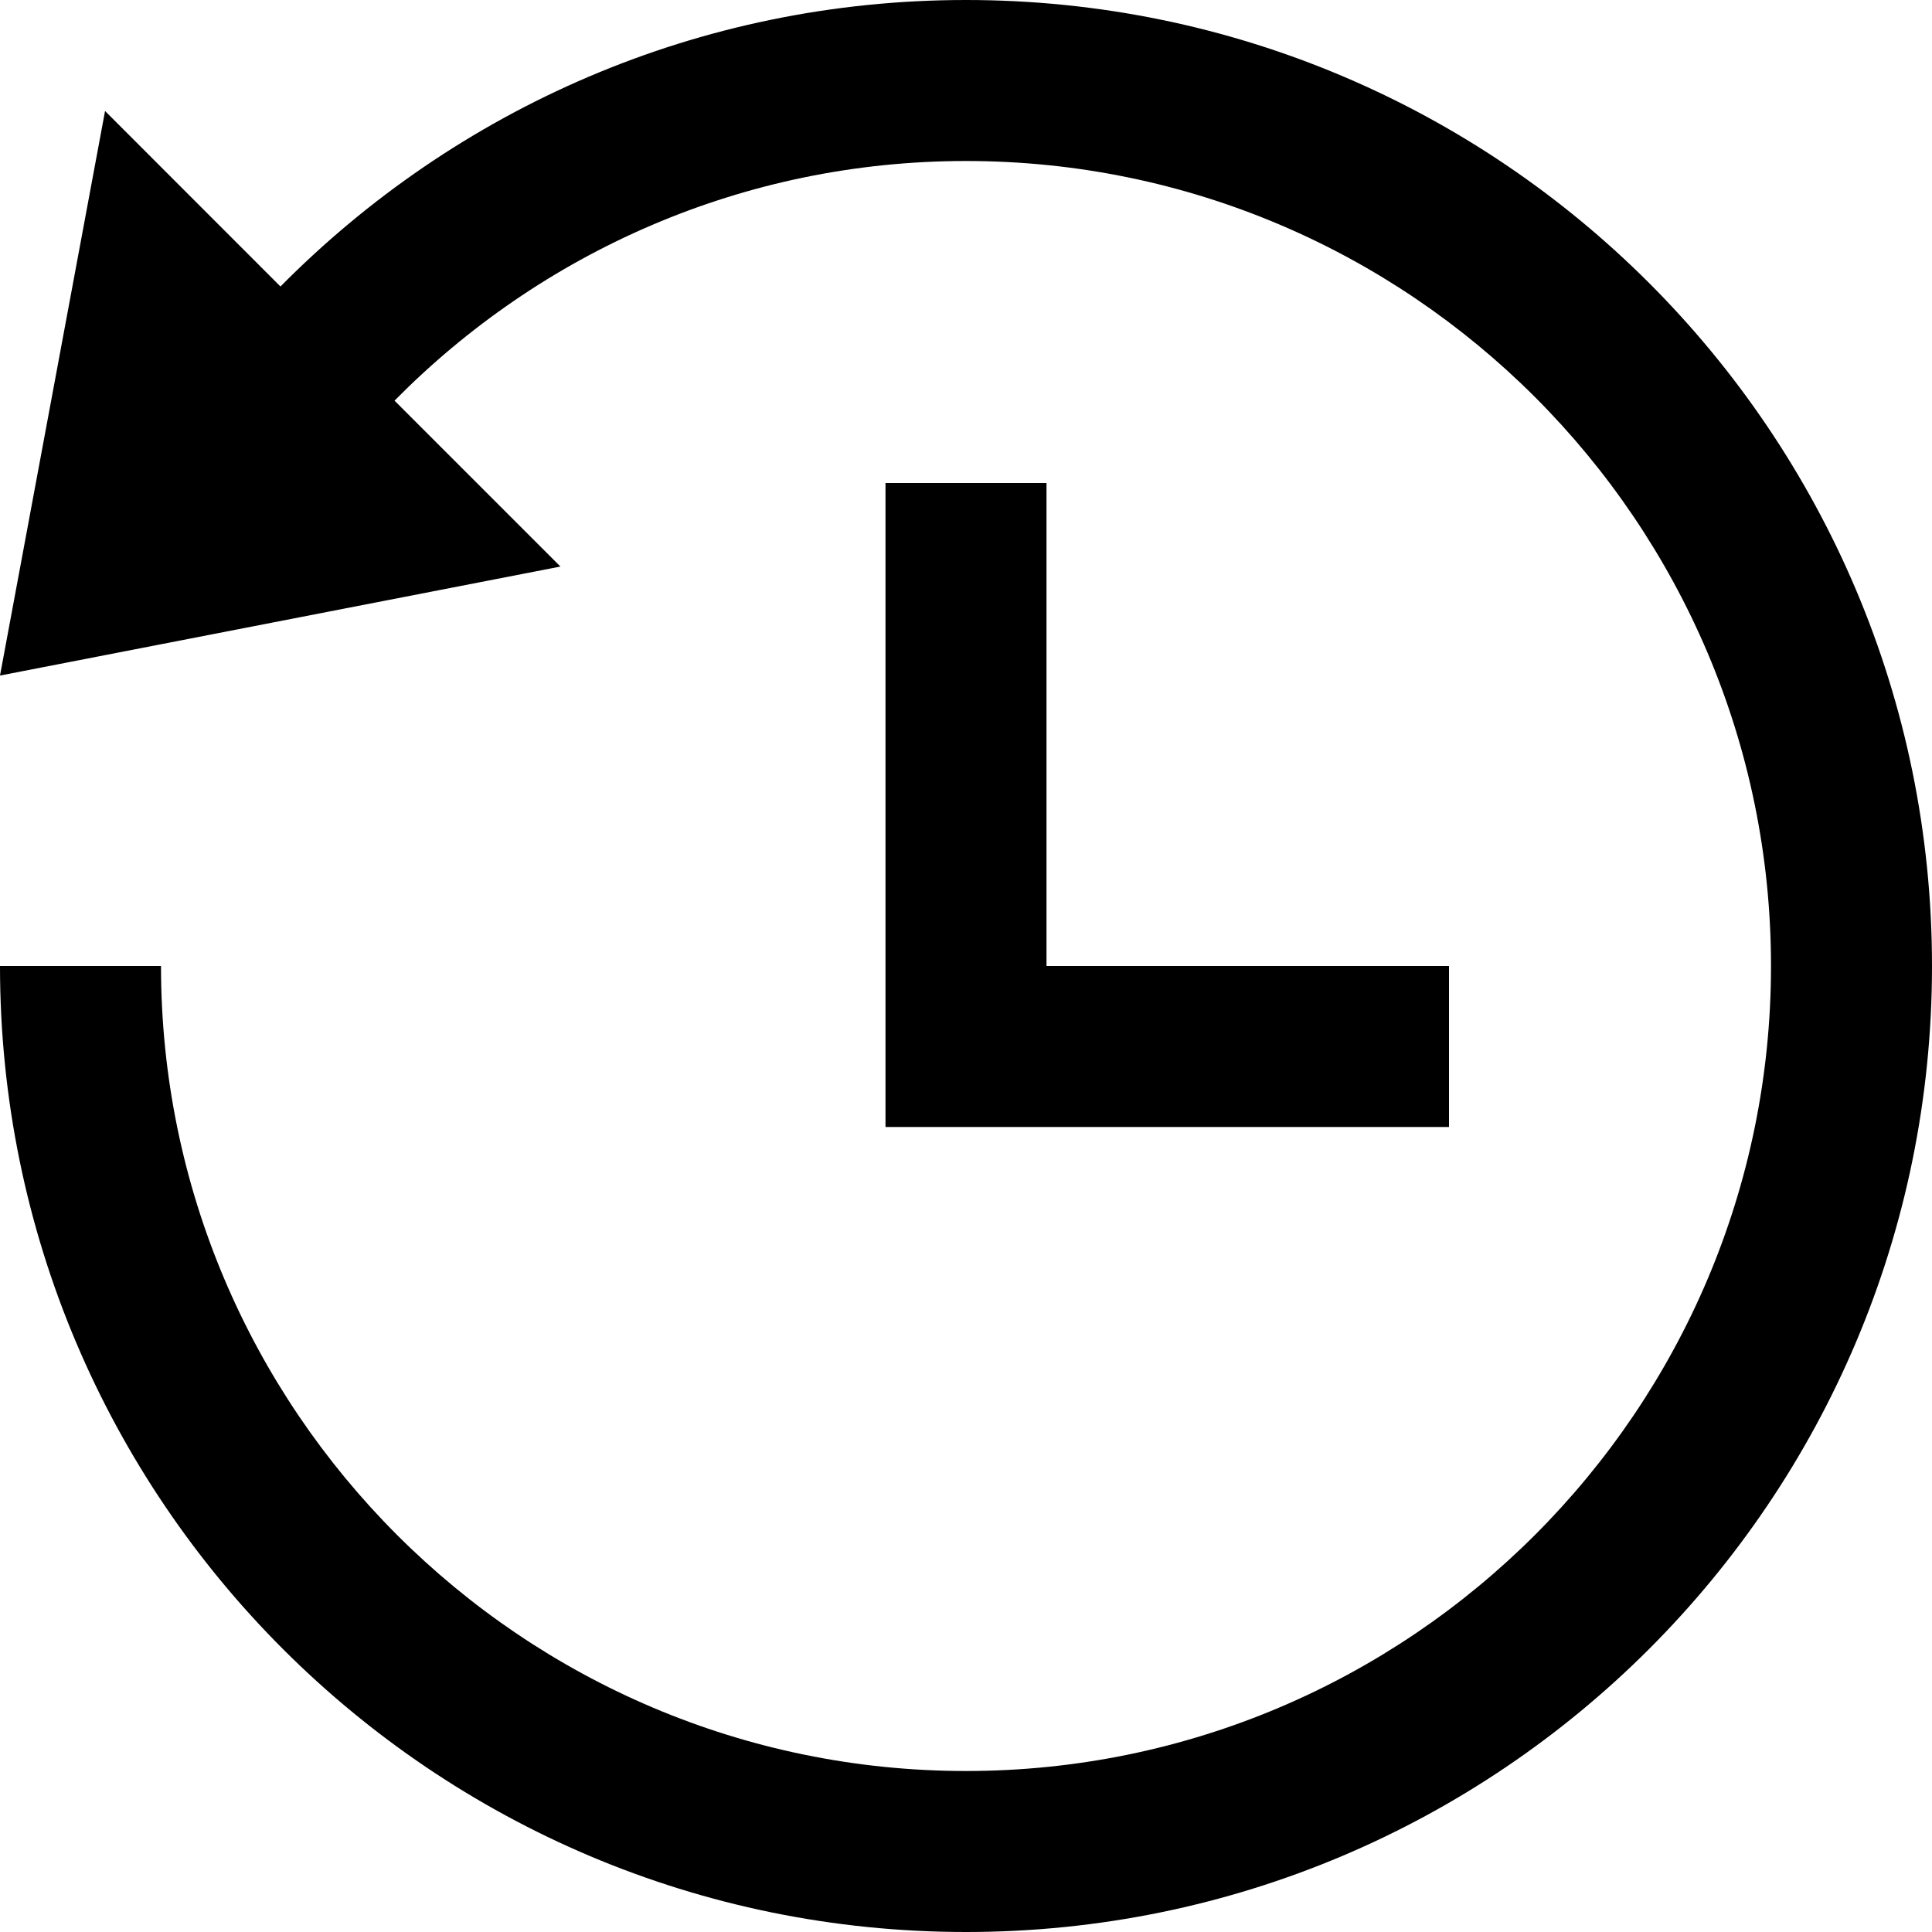
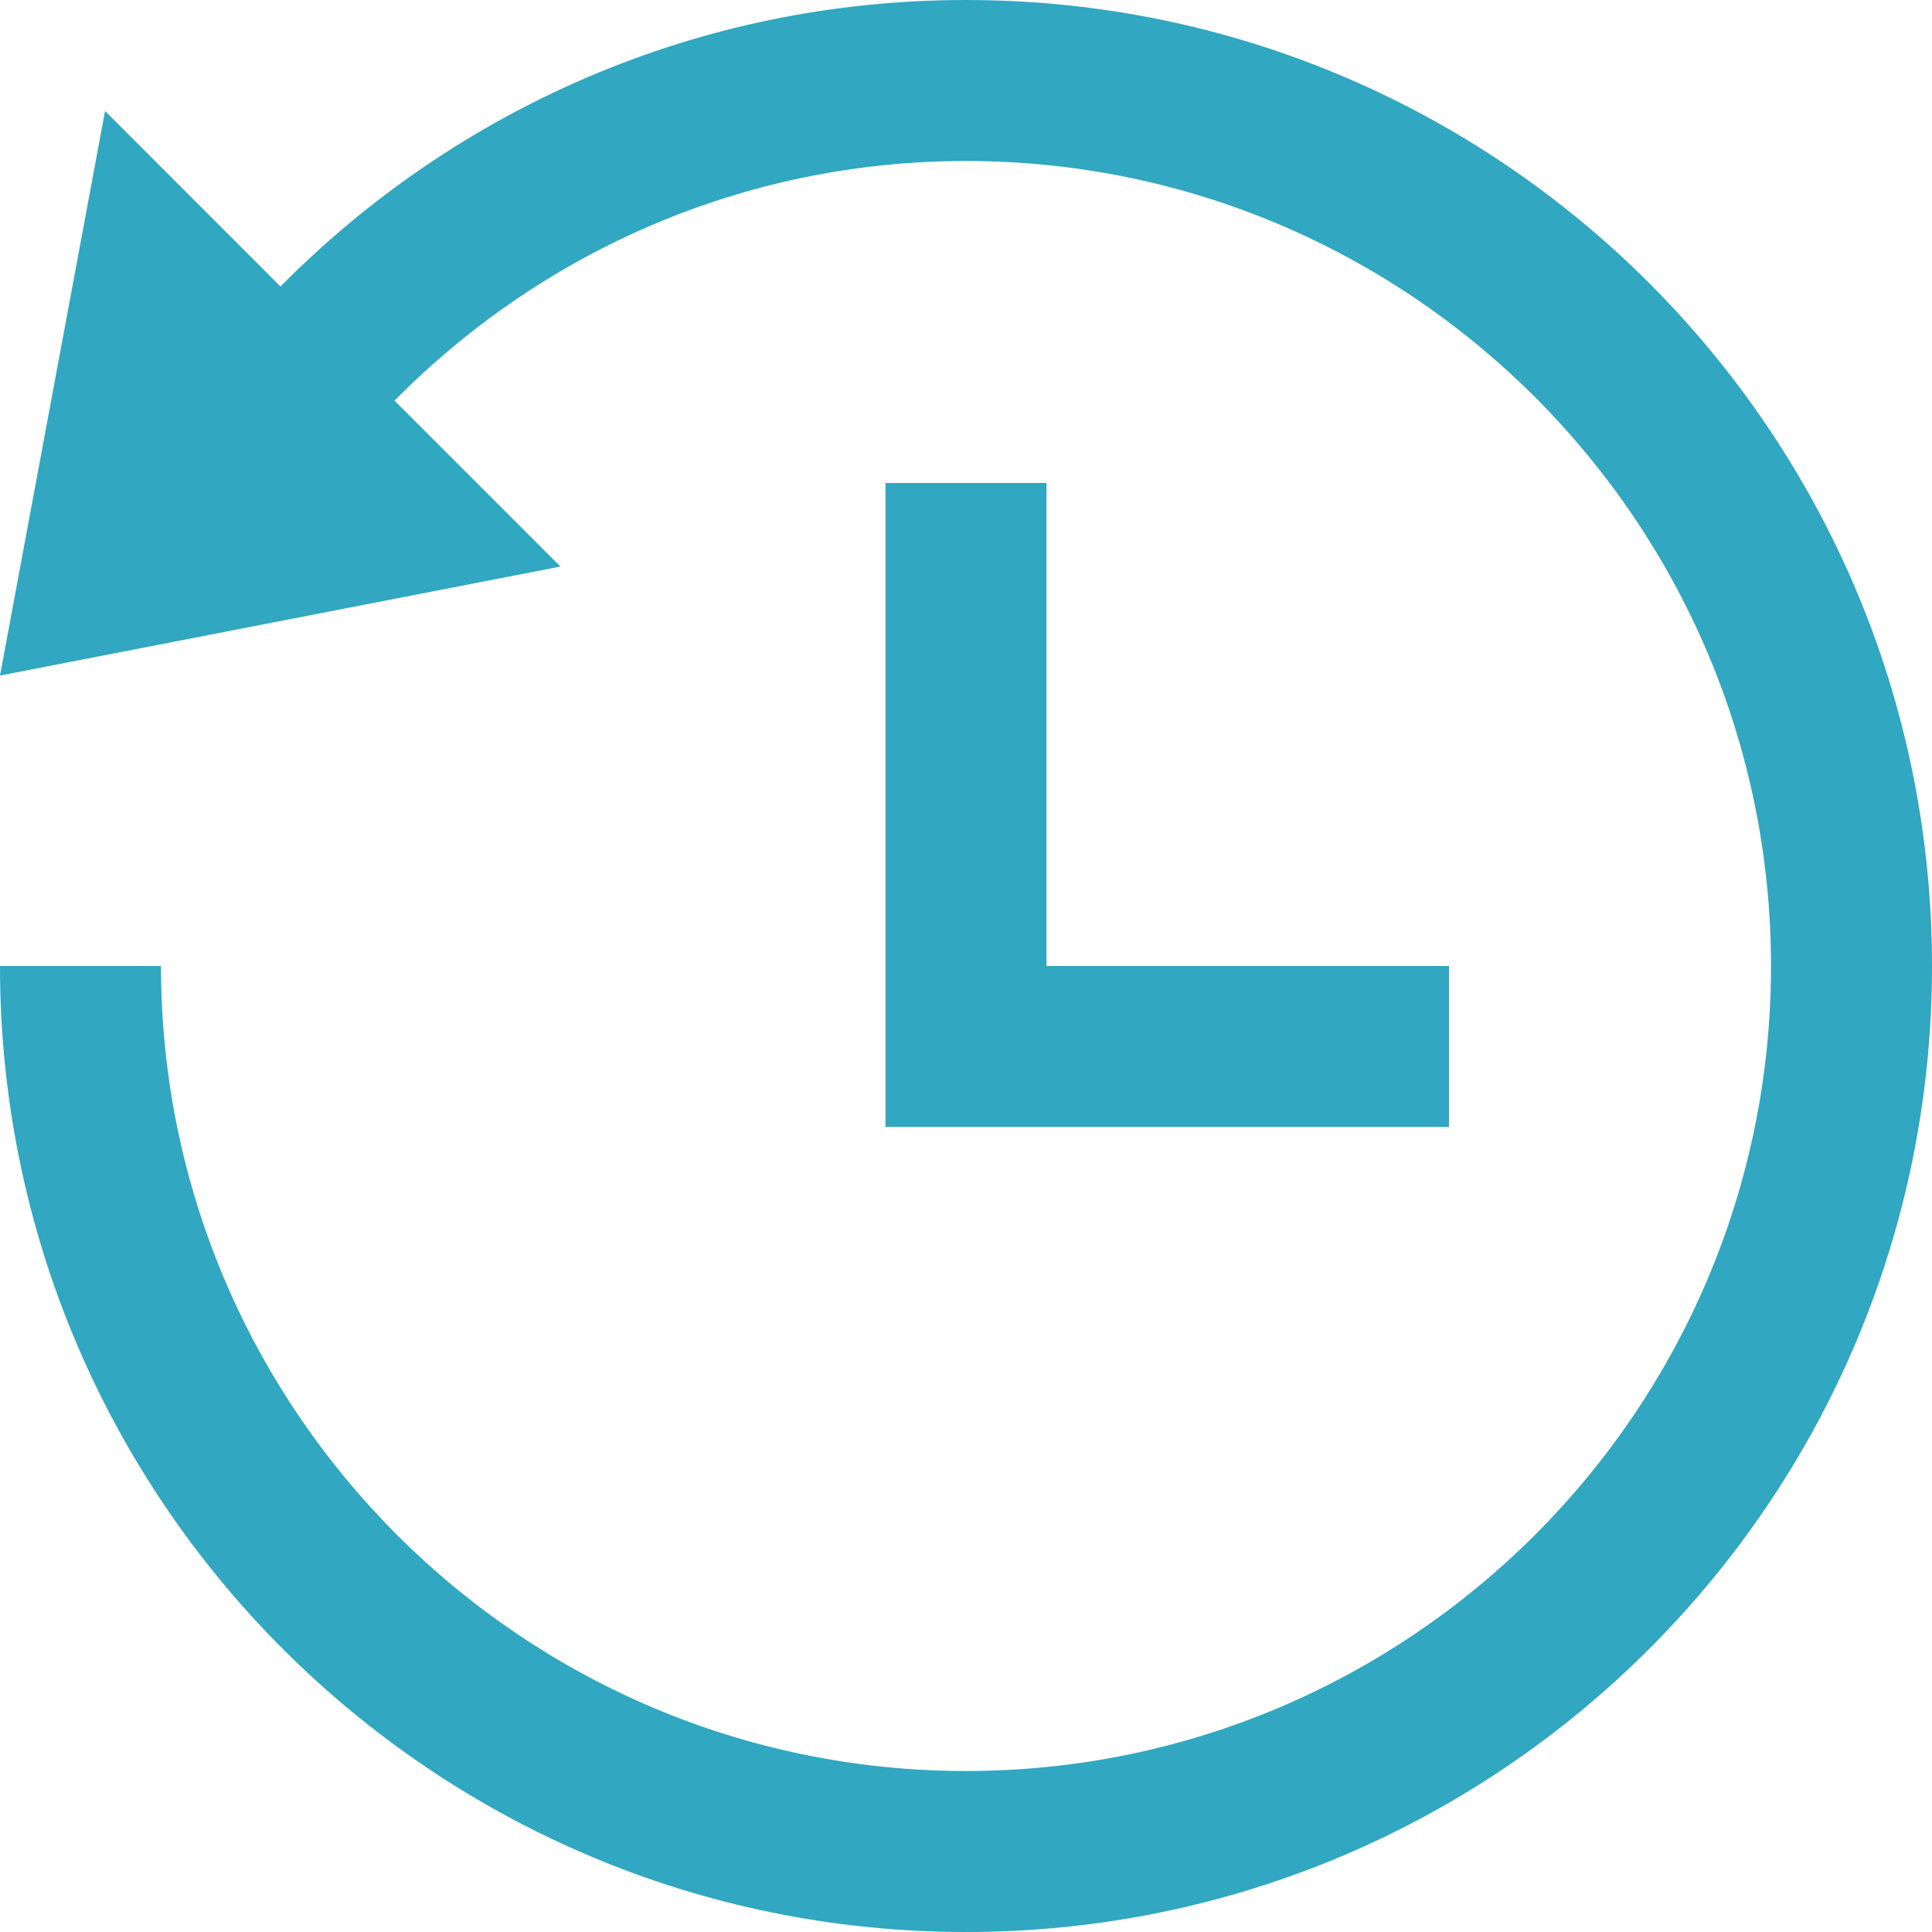
- <svg xmlns="http://www.w3.org/2000/svg" width="24" height="24" viewBox="0 0 24 24">
+ <svg xmlns="http://www.w3.org/2000/svg" width="24" height="24" viewBox="0 0 24 24" fill="#31a7c1">
  <path d="M24 12c0 6.627-5.373 12-12 12s-12-5.373-12-12h2c0 5.514 4.486 10 10 10s10-4.486 10-10-4.486-10-10-10c-2.777 0-5.287 1.141-7.099 2.977l2.061 2.061-6.962 1.354 1.305-7.013 2.179 2.18c2.172-2.196 5.182-3.559 8.516-3.559 6.627 0 12 5.373 12 12zm-13-6v8h7v-2h-5v-6h-2z" />
</svg>
